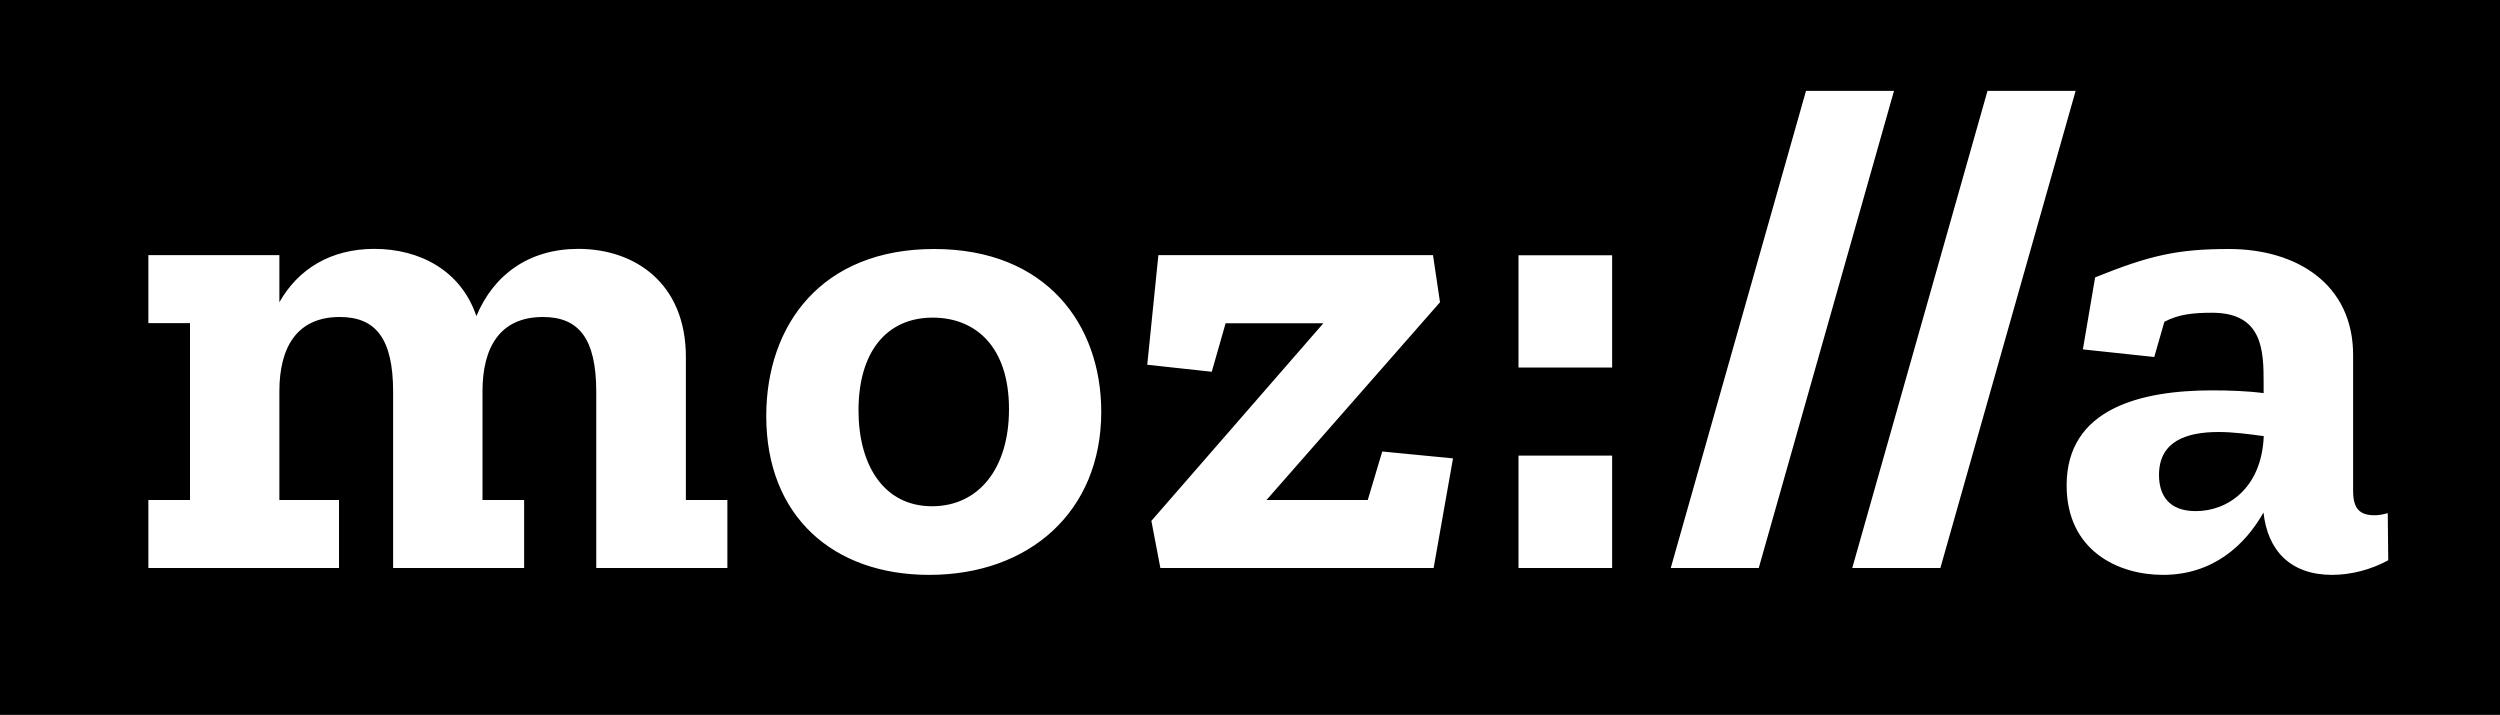
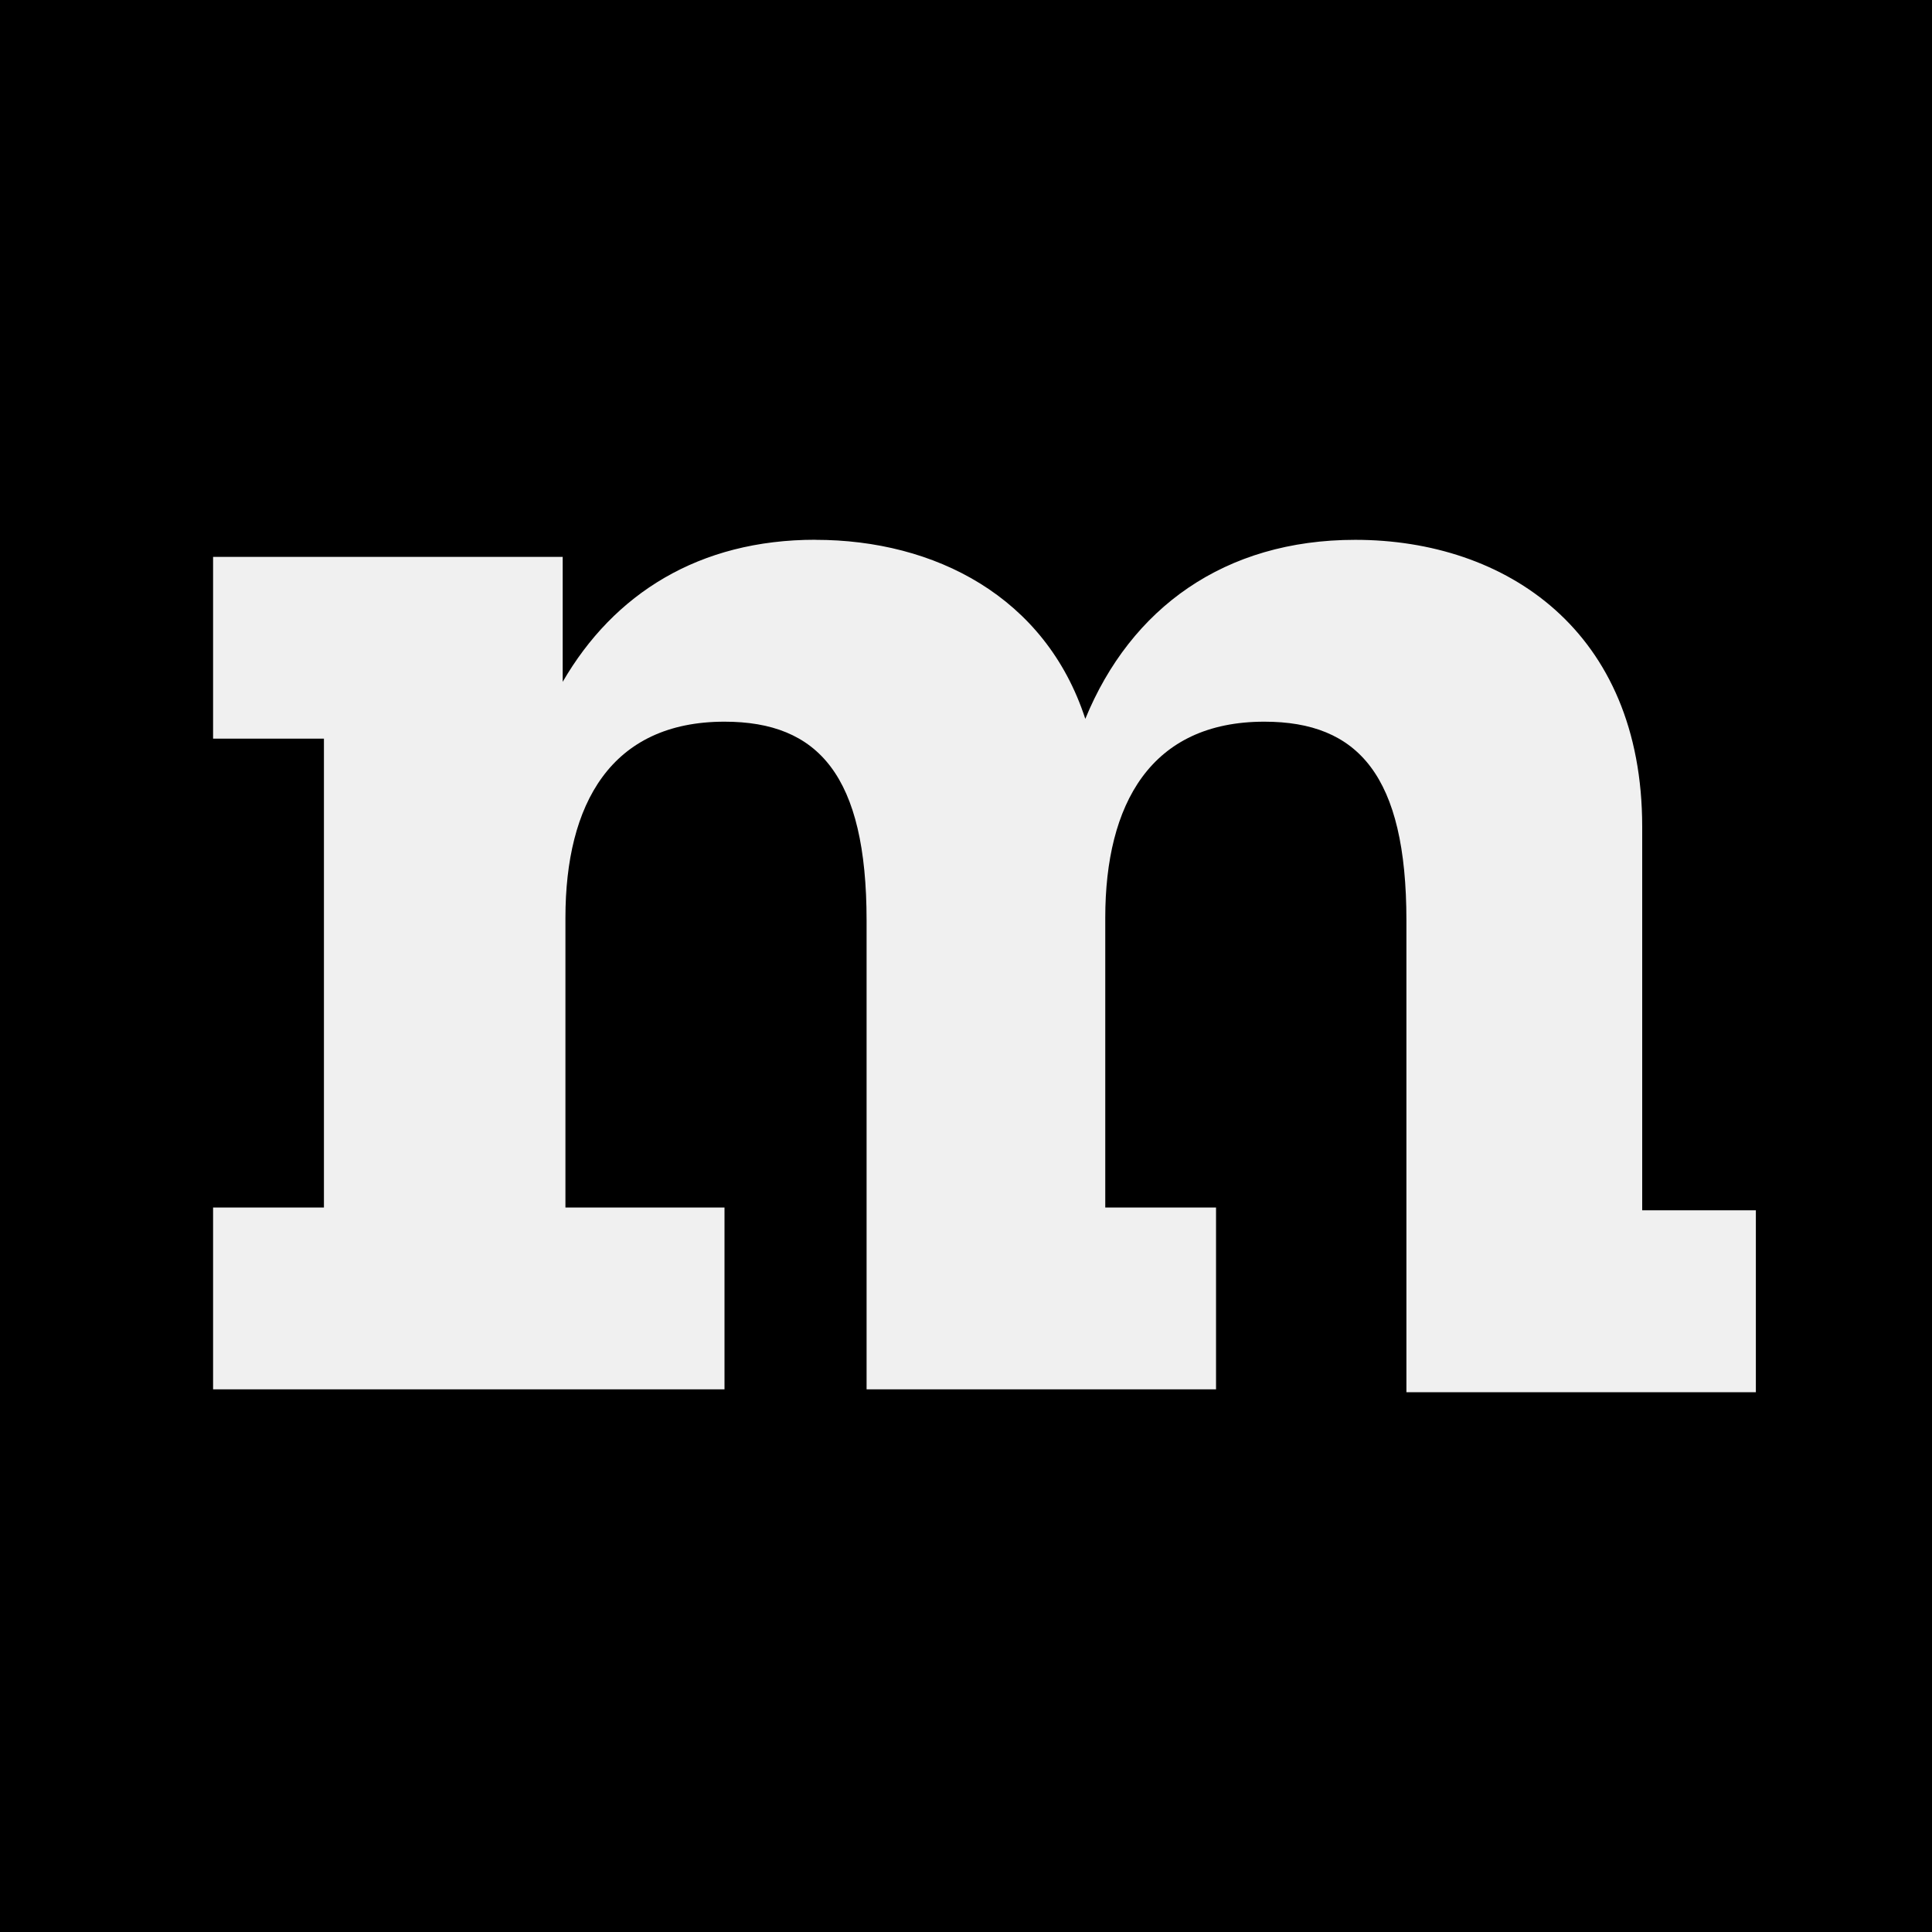
- <svg xmlns="http://www.w3.org/2000/svg" version="1.1" id="Layer_1" x="0px" y="0px" viewBox="0 0 2000 571.9" style="enable-background:new 0 0 2000 571.9;" xml:space="preserve">
-   <style type="text/css">
- 	.st0{fill:#FFFFFF;}
- </style>
-   <g>
-     <rect y="0" width="2000" height="571.9" />
-     <path class="st0" d="M1910.2,410.5c-3.9,1.1-7.2,1.7-10.5,1.7c-11.7,0-17.2-5-17.2-19.4V284.1c0-57.1-45.5-84.9-99.3-84.9   c-41.1,0-63.2,5-107.1,22.7l-9.8,57.6l57.1,6.1l8.1-28.2c11.7-6.1,23.3-7.2,38.3-7.2c40.5,0,41.1,30.5,41.1,56v8.3   c-12.8-1.7-27.2-2.2-41.1-2.2c-57.1,0-116.5,14.4-116.5,76c0,52.1,41,71.6,77.1,71.6c40.5,0,66-24.4,80.4-49.9   c3.3,30.5,21.6,49.9,54.9,49.9c15.5,0,31.6-4.4,44.9-11.7L1910.2,410.5z M1756.6,408.9c-21.6,0-29.4-12.8-29.4-28.9   c0-27.2,22.2-34.4,47.7-34.4c11.6,0,24.4,1.7,36.1,3.3C1809.3,390.6,1782.1,408.9,1756.6,408.9z M1660.5,72.7l-108.2,381.7h-70.5   L1590,72.7H1660.5z M1515.2,72.7L1407,454.4h-70.4l108.2-381.7H1515.2z M1214.8,204.2h74.9V294h-74.9V204.2z M1214.8,364.5h74.9   v89.9h-74.9V364.5z M1105.8,361.2l56.6,5.5l-15.5,87.7H928.3l-7.2-37.7l137.6-158.1h-78.2l-11.1,38.8l-51.6-5.6l8.9-87.7h219.7   l5.6,37.7L1013.2,400h81L1105.8,361.2z M747.3,199.2c-89.9,0-134.3,60.5-134.3,133.7c0,79.9,53.3,127,130.4,127   c79.9,0,137.6-50.5,137.6-130.4C881,259.6,837.1,199.2,747.3,199.2z M745.6,405c-38.8,0-58.8-33.3-58.8-76.6   c0-47.2,22.7-74.3,59.4-74.3c33.8,0,61,22.7,61,73.2C807.2,375,782.8,405,745.6,405z M548.6,400h33.3v54.4H477V313.5   c0-43.3-14.4-59.9-42.7-59.9c-34.4,0-48.3,24.4-48.3,59.4V400h33.3v54.4H314.5V313.5c0-43.3-14.4-59.9-42.7-59.9   c-34.4,0-48.3,24.4-48.3,59.4V400h47.7v54.4H118.7V400h33.3V258.5h-33.3v-54.4h104.8v37.7c15-26.6,41.1-42.7,76-42.7   c36.1,0,69.3,17.2,81.6,53.8c13.9-33.3,42.2-53.8,81.6-53.8c44.9,0,86,27.2,86,86.5V400z" />
-   </g>
+ <svg xmlns="http://www.w3.org/2000/svg" role="img" viewBox="0 0 24 24">
+   <path d="M0 0v24h24V0zm10.13 6.706c1.481 0 2.858.706 3.352 2.224.565-1.377 1.73-2.224 3.353-2.224 1.87 0 3.565 1.13 3.565 3.564v4.765h1.412v2.26h-4.341v-5.86c0-1.8-.6-2.47-1.765-2.47-1.412 0-1.976 1.024-1.976 2.435V15h1.376v2.259h-4.341v-5.824c0-1.8-.6-2.47-1.765-2.47-1.412 0-1.976 1.024-1.976 2.435V15H9v2.259H2.647V15h1.377V9.176H2.647V6.918H6.99V8.47c.635-1.095 1.693-1.765 3.14-1.765z" />
</svg>
